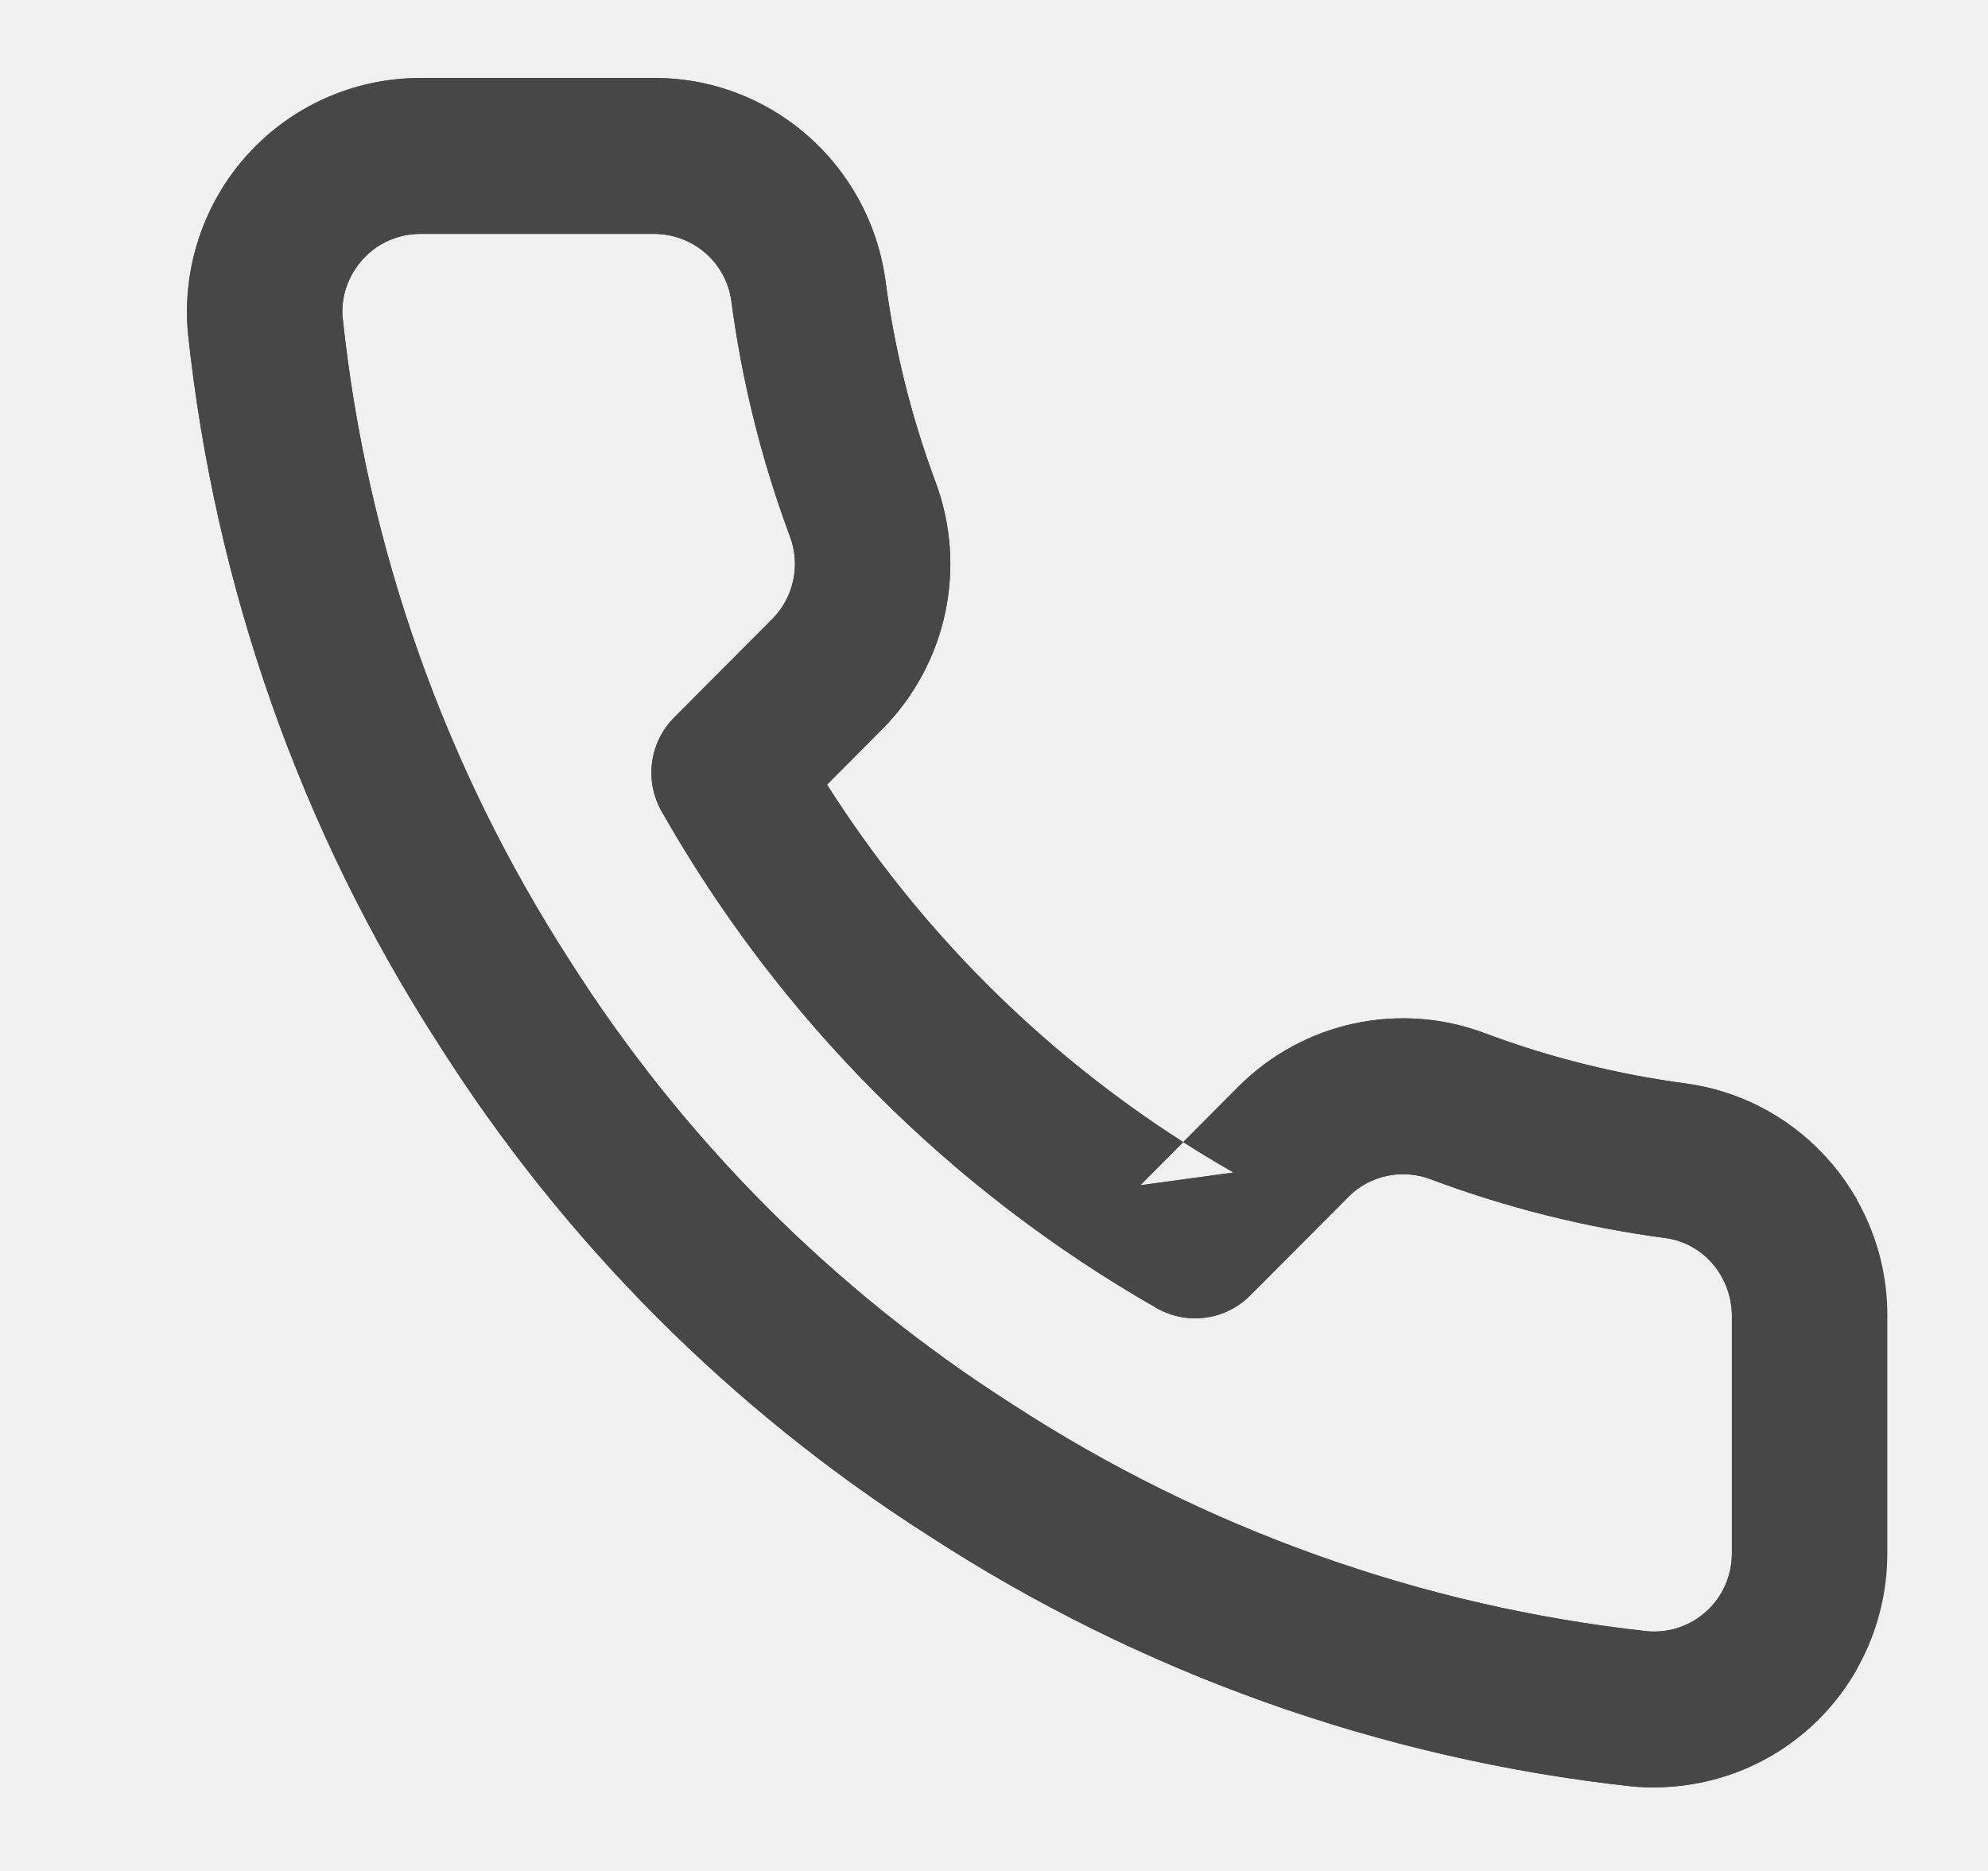
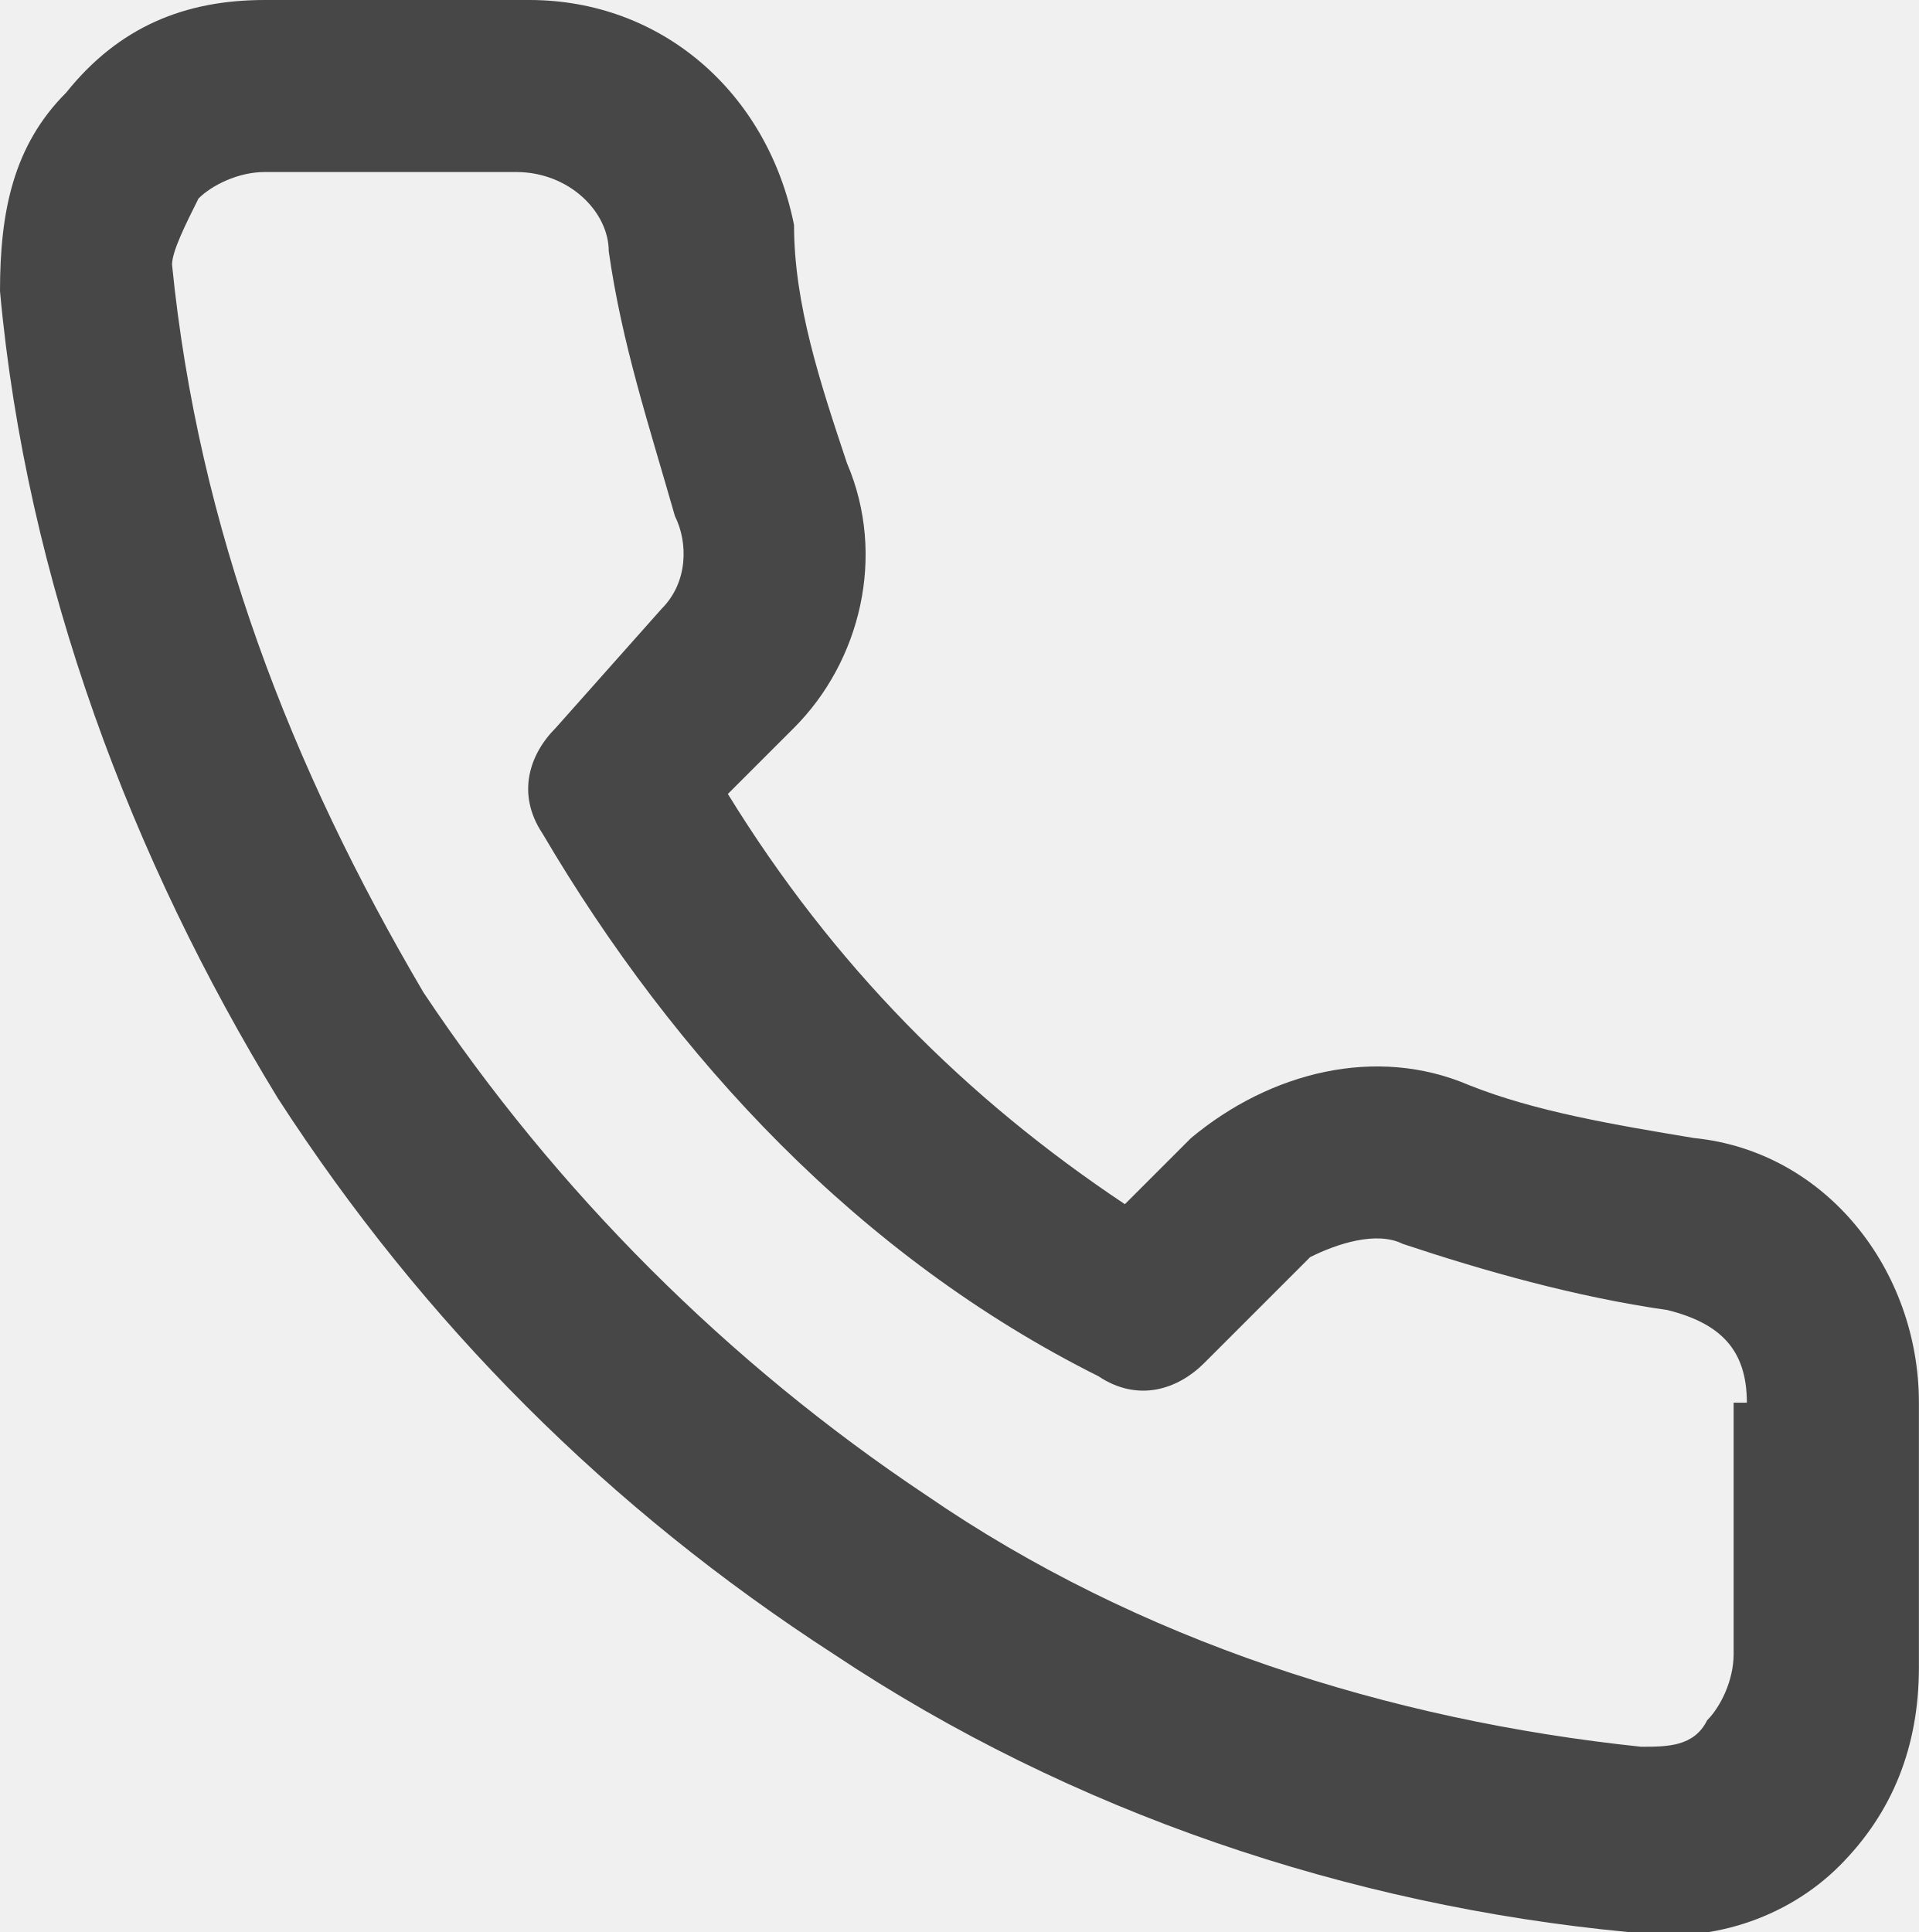
- <svg xmlns="http://www.w3.org/2000/svg" width="17" height="16" viewBox="0 0 17 16" fill="none">
-   <path fill-rule="evenodd" clip-rule="evenodd" d="M15.493 14.76C15.907 14.379 16.141 13.841 16.139 13.278L16.139 11.288C16.159 10.277 15.424 9.408 14.425 9.267C13.831 9.188 13.253 9.044 12.698 8.836C11.971 8.562 11.15 8.737 10.597 9.286L10.118 9.767C10.118 9.767 10.118 9.767 10.118 9.767L10.118 9.767C8.892 8.983 7.853 7.94 7.072 6.71L7.548 6.232C8.098 5.674 8.273 4.85 7.999 4.119C7.792 3.563 7.648 2.983 7.571 2.393C7.43 1.393 6.577 0.657 5.577 0.667L3.591 0.667C3.031 0.668 2.497 0.904 2.12 1.319C1.743 1.733 1.557 2.288 1.607 2.847C1.838 5.022 2.571 7.102 3.751 8.93C4.82 10.618 6.25 12.054 7.938 13.13C9.745 14.306 11.807 15.042 13.955 15.277C14.525 15.328 15.08 15.14 15.493 14.76ZM10.118 9.767L9.751 10.136L10.549 10.027C10.403 9.944 10.259 9.857 10.118 9.767L10.118 9.767C10.118 9.767 10.118 9.767 10.118 9.767ZM14.81 11.28C14.819 10.925 14.573 10.634 14.245 10.588C13.558 10.497 12.883 10.328 12.232 10.084C11.989 9.993 11.715 10.051 11.534 10.232L10.69 11.079C10.479 11.291 10.152 11.335 9.892 11.187C8.125 10.178 6.662 8.71 5.657 6.937C5.509 6.676 5.554 6.348 5.765 6.136L6.606 5.292C6.788 5.107 6.847 4.832 6.755 4.587C6.512 3.935 6.344 3.257 6.254 2.574C6.208 2.242 5.924 1.997 5.584 2L3.592 2C3.405 2.001 3.227 2.079 3.102 2.218C2.976 2.356 2.914 2.541 2.93 2.717C3.137 4.673 3.8 6.553 4.869 8.21C5.837 9.738 7.127 11.033 8.655 12.008C10.293 13.074 12.157 13.739 14.086 13.95C14.273 13.967 14.457 13.904 14.595 13.777C14.733 13.65 14.811 13.471 14.81 13.28V11.28Z" fill="#474747" />
-   <mask id="mask0" mask-type="alpha" maskUnits="userSpaceOnUse" x="1" y="0" width="16" height="16">
-     <path fill-rule="evenodd" clip-rule="evenodd" d="M15.493 14.76C15.907 14.379 16.141 13.841 16.139 13.278L16.139 11.288C16.159 10.277 15.424 9.408 14.425 9.267C13.831 9.188 13.253 9.044 12.698 8.836C11.971 8.562 11.15 8.737 10.597 9.286L10.118 9.767C10.118 9.767 10.118 9.767 10.118 9.767L10.118 9.767C8.892 8.983 7.853 7.94 7.072 6.71L7.548 6.232C8.098 5.674 8.273 4.85 7.999 4.119C7.792 3.563 7.648 2.983 7.571 2.393C7.43 1.393 6.577 0.657 5.577 0.667L3.591 0.667C3.031 0.668 2.497 0.904 2.12 1.319C1.743 1.733 1.557 2.288 1.607 2.847C1.838 5.022 2.571 7.102 3.751 8.93C4.82 10.618 6.25 12.054 7.938 13.13C9.745 14.306 11.807 15.042 13.955 15.277C14.525 15.328 15.08 15.14 15.493 14.76ZM10.118 9.767L9.751 10.136L10.549 10.027C10.403 9.944 10.259 9.857 10.118 9.767L10.118 9.767C10.118 9.767 10.118 9.767 10.118 9.767ZM14.81 11.28C14.819 10.925 14.573 10.634 14.245 10.588C13.558 10.497 12.883 10.328 12.232 10.084C11.989 9.993 11.715 10.051 11.534 10.232L10.69 11.079C10.479 11.291 10.152 11.335 9.892 11.187C8.125 10.178 6.662 8.71 5.657 6.937C5.509 6.676 5.554 6.348 5.765 6.136L6.606 5.292C6.788 5.107 6.847 4.832 6.755 4.587C6.512 3.935 6.344 3.257 6.254 2.574C6.208 2.242 5.924 1.997 5.584 2L3.592 2C3.405 2.001 3.227 2.079 3.102 2.218C2.976 2.356 2.914 2.541 2.93 2.717C3.137 4.673 3.8 6.553 4.869 8.21C5.837 9.738 7.127 11.033 8.655 12.008C10.293 13.074 12.157 13.739 14.086 13.95C14.273 13.967 14.457 13.904 14.595 13.777C14.733 13.65 14.811 13.471 14.81 13.28V11.28Z" fill="white" />
-   </mask>
-   <g mask="url(#mask0)">
-     <rect x="-0.061" width="15.942" height="16" fill="#474747" />
-   </g>
+ <svg xmlns="http://www.w3.org/2000/svg" version="1.1" id="Layer_1" x="0px" y="0px" viewBox="0 0 14.5 14.6" style="enable-background:new 0 0 14.5 14.6;" xml:space="preserve">
+   <style type="text/css">
+ 	.st0{fill-rule:evenodd;clip-rule:evenodd;fill:#474747;}
+ </style>
+   <path class="st0" d="M13.9,14.1c0.4-0.4,0.6-0.9,0.6-1.5v-2c0-1-0.7-1.9-1.7-2c-0.6-0.1-1.2-0.2-1.7-0.4C10.4,7.9,9.6,8.1,9,8.6  L8.5,9.1v0v0C7.3,8.3,6.3,7.3,5.5,6l0.5-0.5C6.5,5,6.7,4.2,6.4,3.5C6.2,2.9,6,2.3,6,1.7C5.8,0.7,5,0,4,0L2,0C1.4,0,0.9,0.2,0.5,0.7  C0.1,1.1,0,1.6,0,2.2c0.2,2.2,1,4.3,2.1,6.1c1.1,1.7,2.5,3.1,4.2,4.2c1.8,1.2,3.9,1.9,6,2.1C12.9,14.7,13.5,14.5,13.9,14.1z   M13.2,10.6c0-0.4-0.2-0.6-0.6-0.7c-0.7-0.1-1.4-0.3-2-0.5c-0.2-0.1-0.5,0-0.7,0.1l-0.8,0.8c-0.2,0.2-0.5,0.3-0.8,0.1  C6.5,9.5,5.1,8,4.1,6.3C3.9,6,4,5.7,4.2,5.5L5,4.6c0.2-0.2,0.2-0.5,0.1-0.7c-0.2-0.7-0.4-1.3-0.5-2c0-0.3-0.3-0.6-0.7-0.6H2  c-0.2,0-0.4,0.1-0.5,0.2C1.4,1.7,1.3,1.9,1.3,2c0.2,2,0.9,3.8,1.9,5.5c1,1.5,2.3,2.8,3.8,3.8c1.6,1.1,3.5,1.7,5.4,1.9  c0.2,0,0.4,0,0.5-0.2c0.1-0.1,0.2-0.3,0.2-0.5V10.6z" />
</svg>
